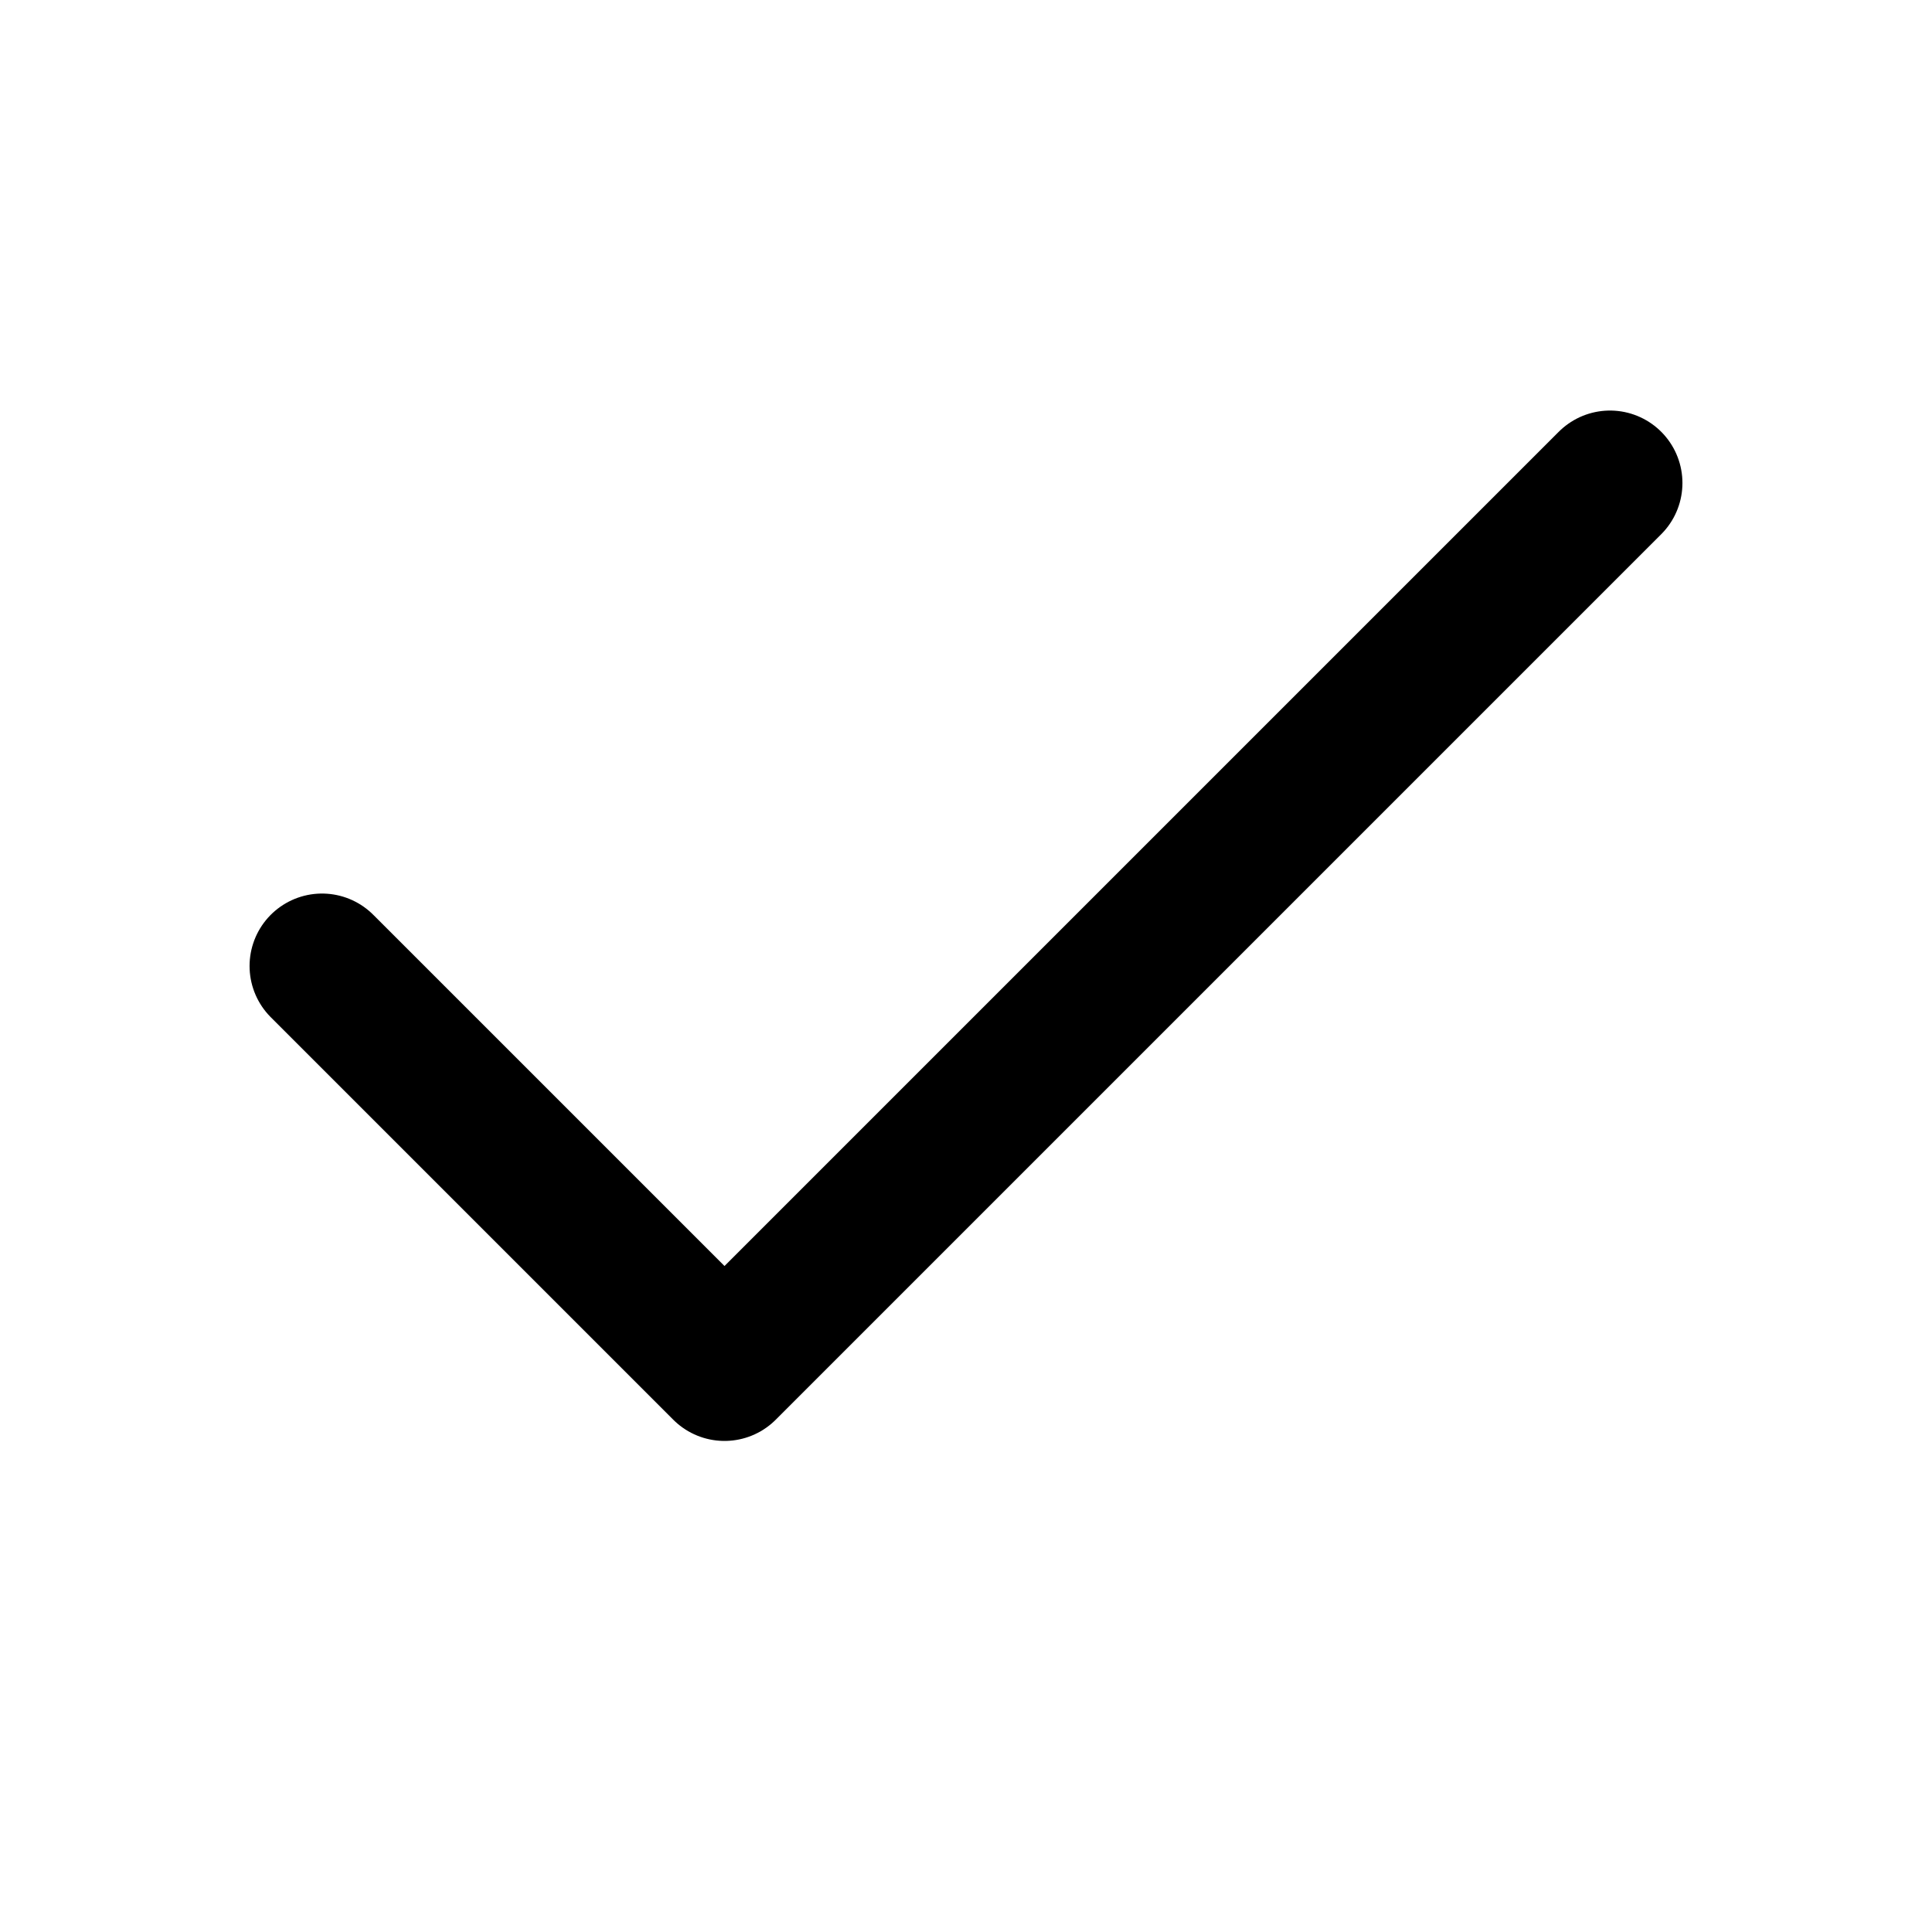
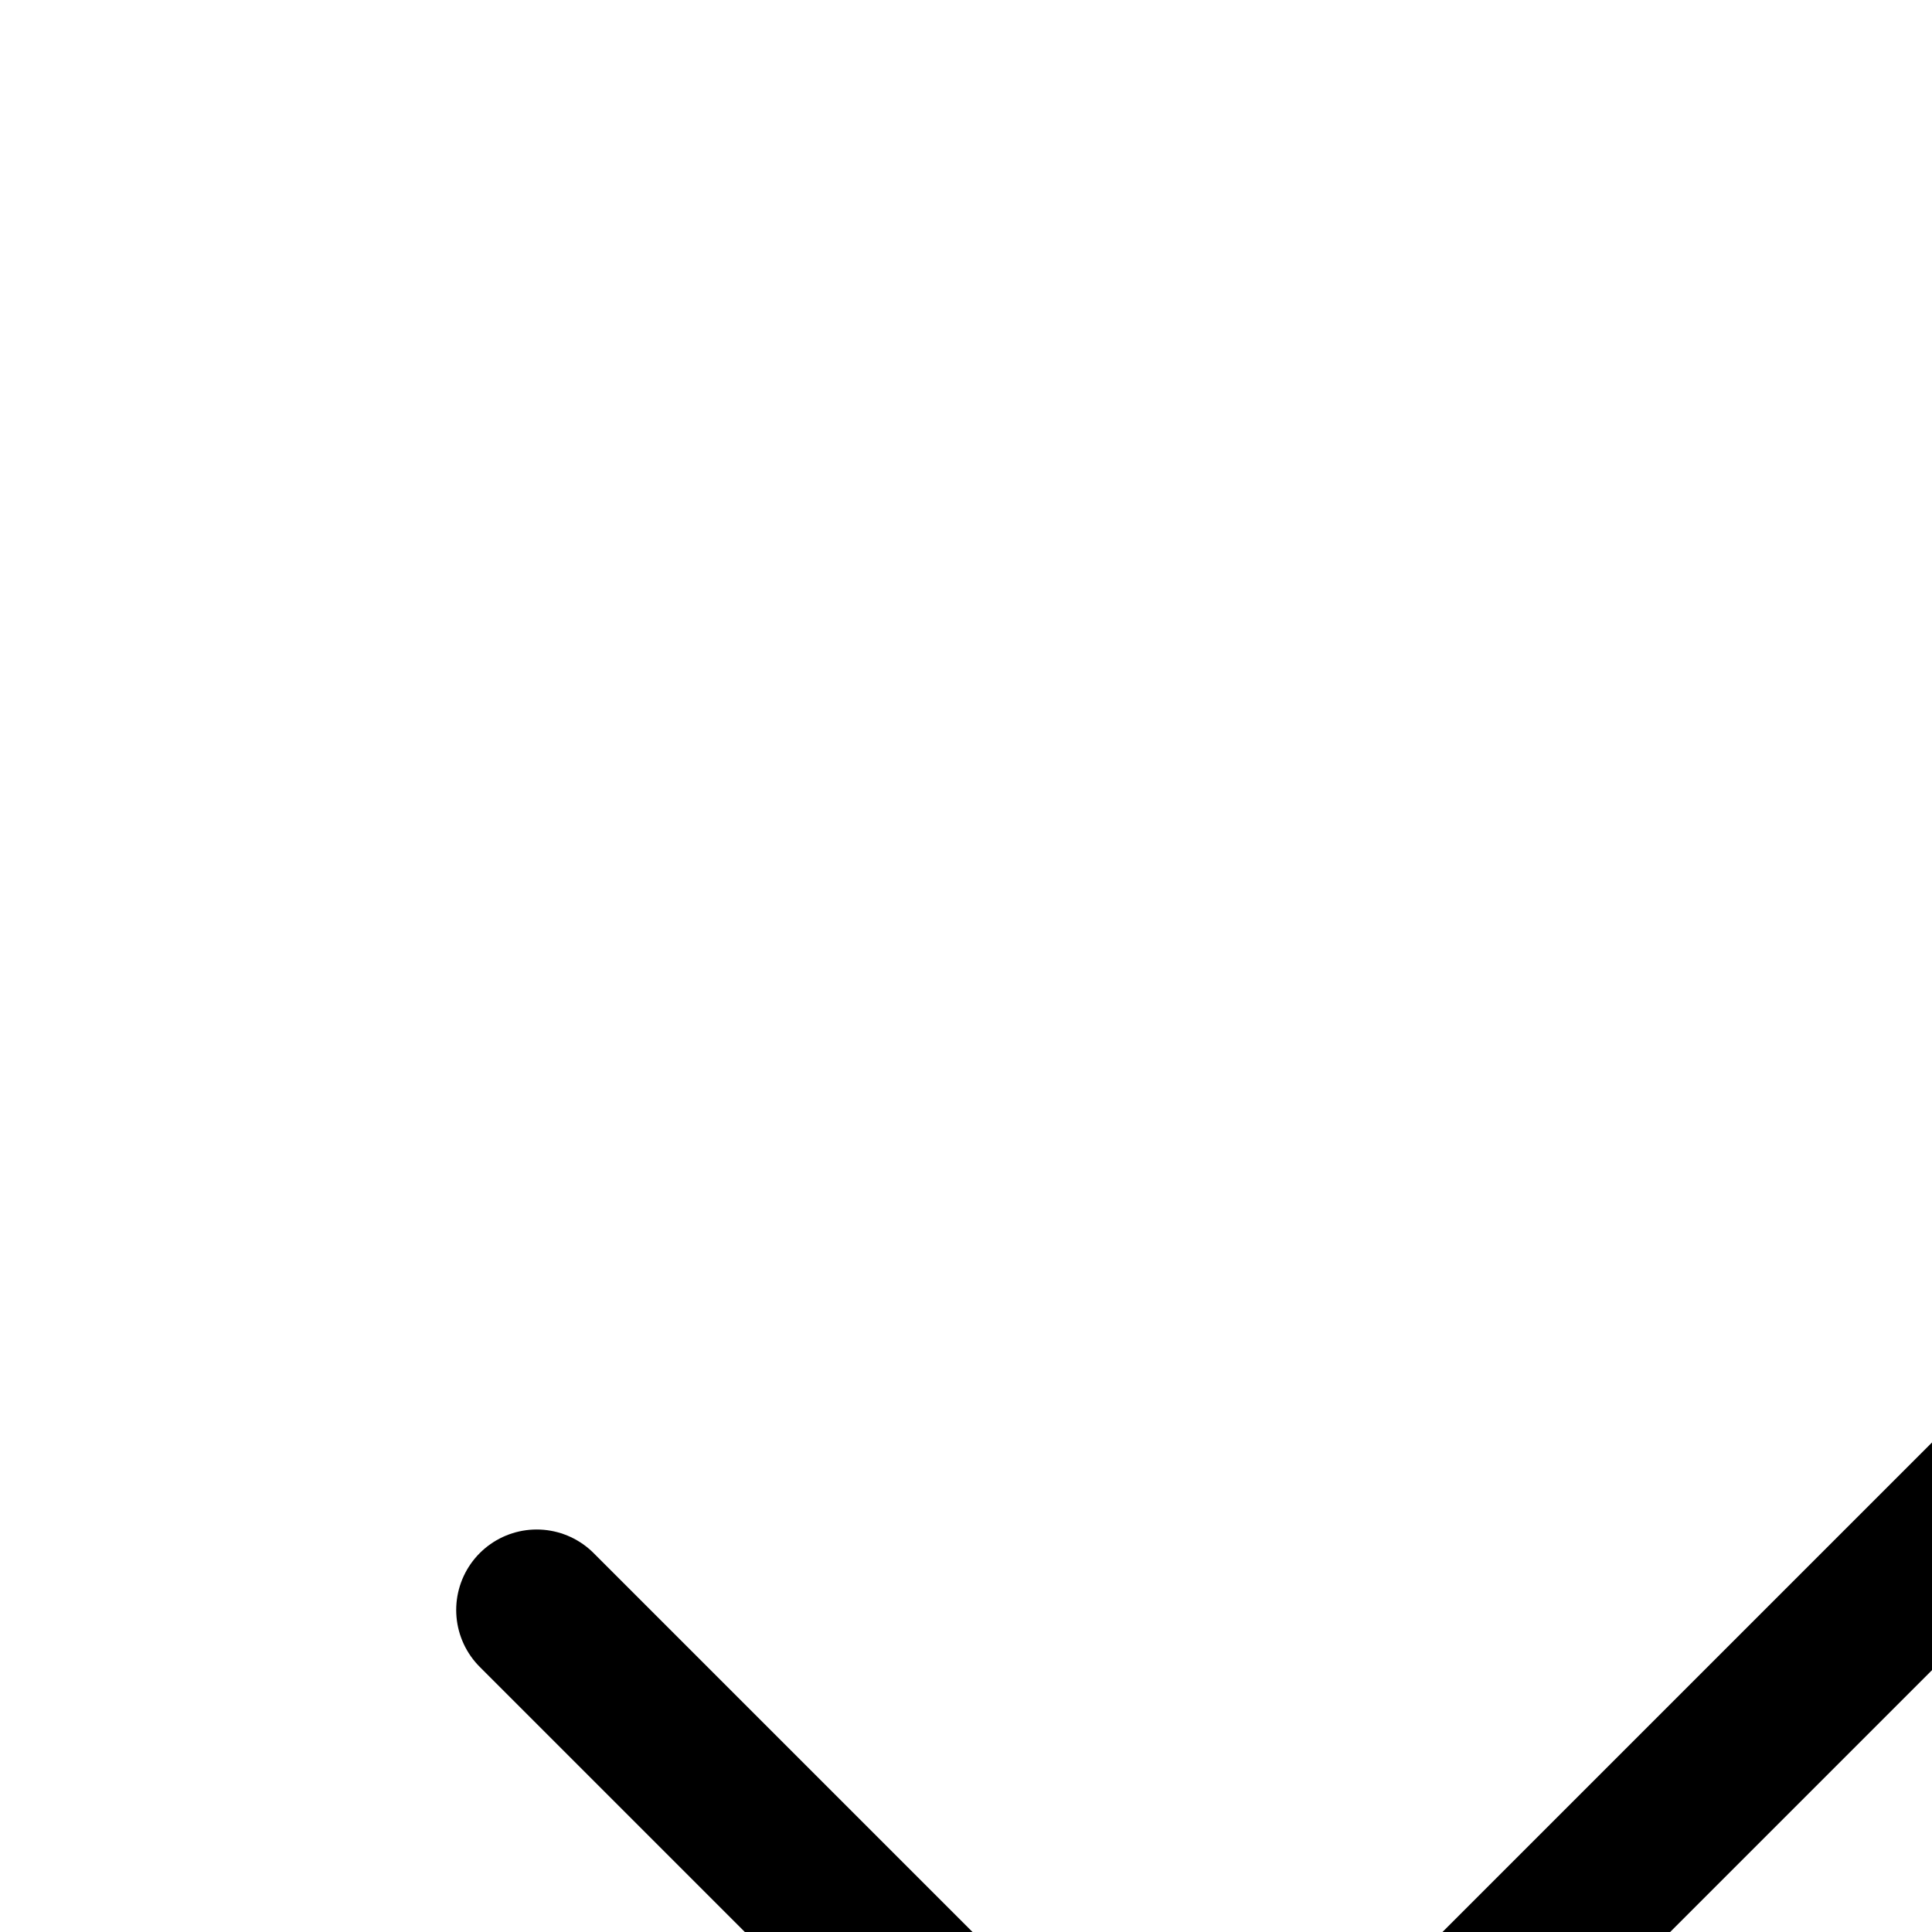
- <svg xmlns="http://www.w3.org/2000/svg" width="40" height="40" viewBox="0 0 40 40" fill="none">
-   <path d="M33.333 10L15 28.333L6.667 20" stroke="black" stroke-width="3" stroke-linecap="round" stroke-linejoin="round" />
+ <svg xmlns="http://www.w3.org/2000/svg" width="24" height="24" viewBox="0 0 24 24" fill="none">
+   <path d="M33.333 10L15 28.333L6.667 20" stroke="black" stroke-width="2" stroke-linecap="round" stroke-linejoin="round" />
</svg>
